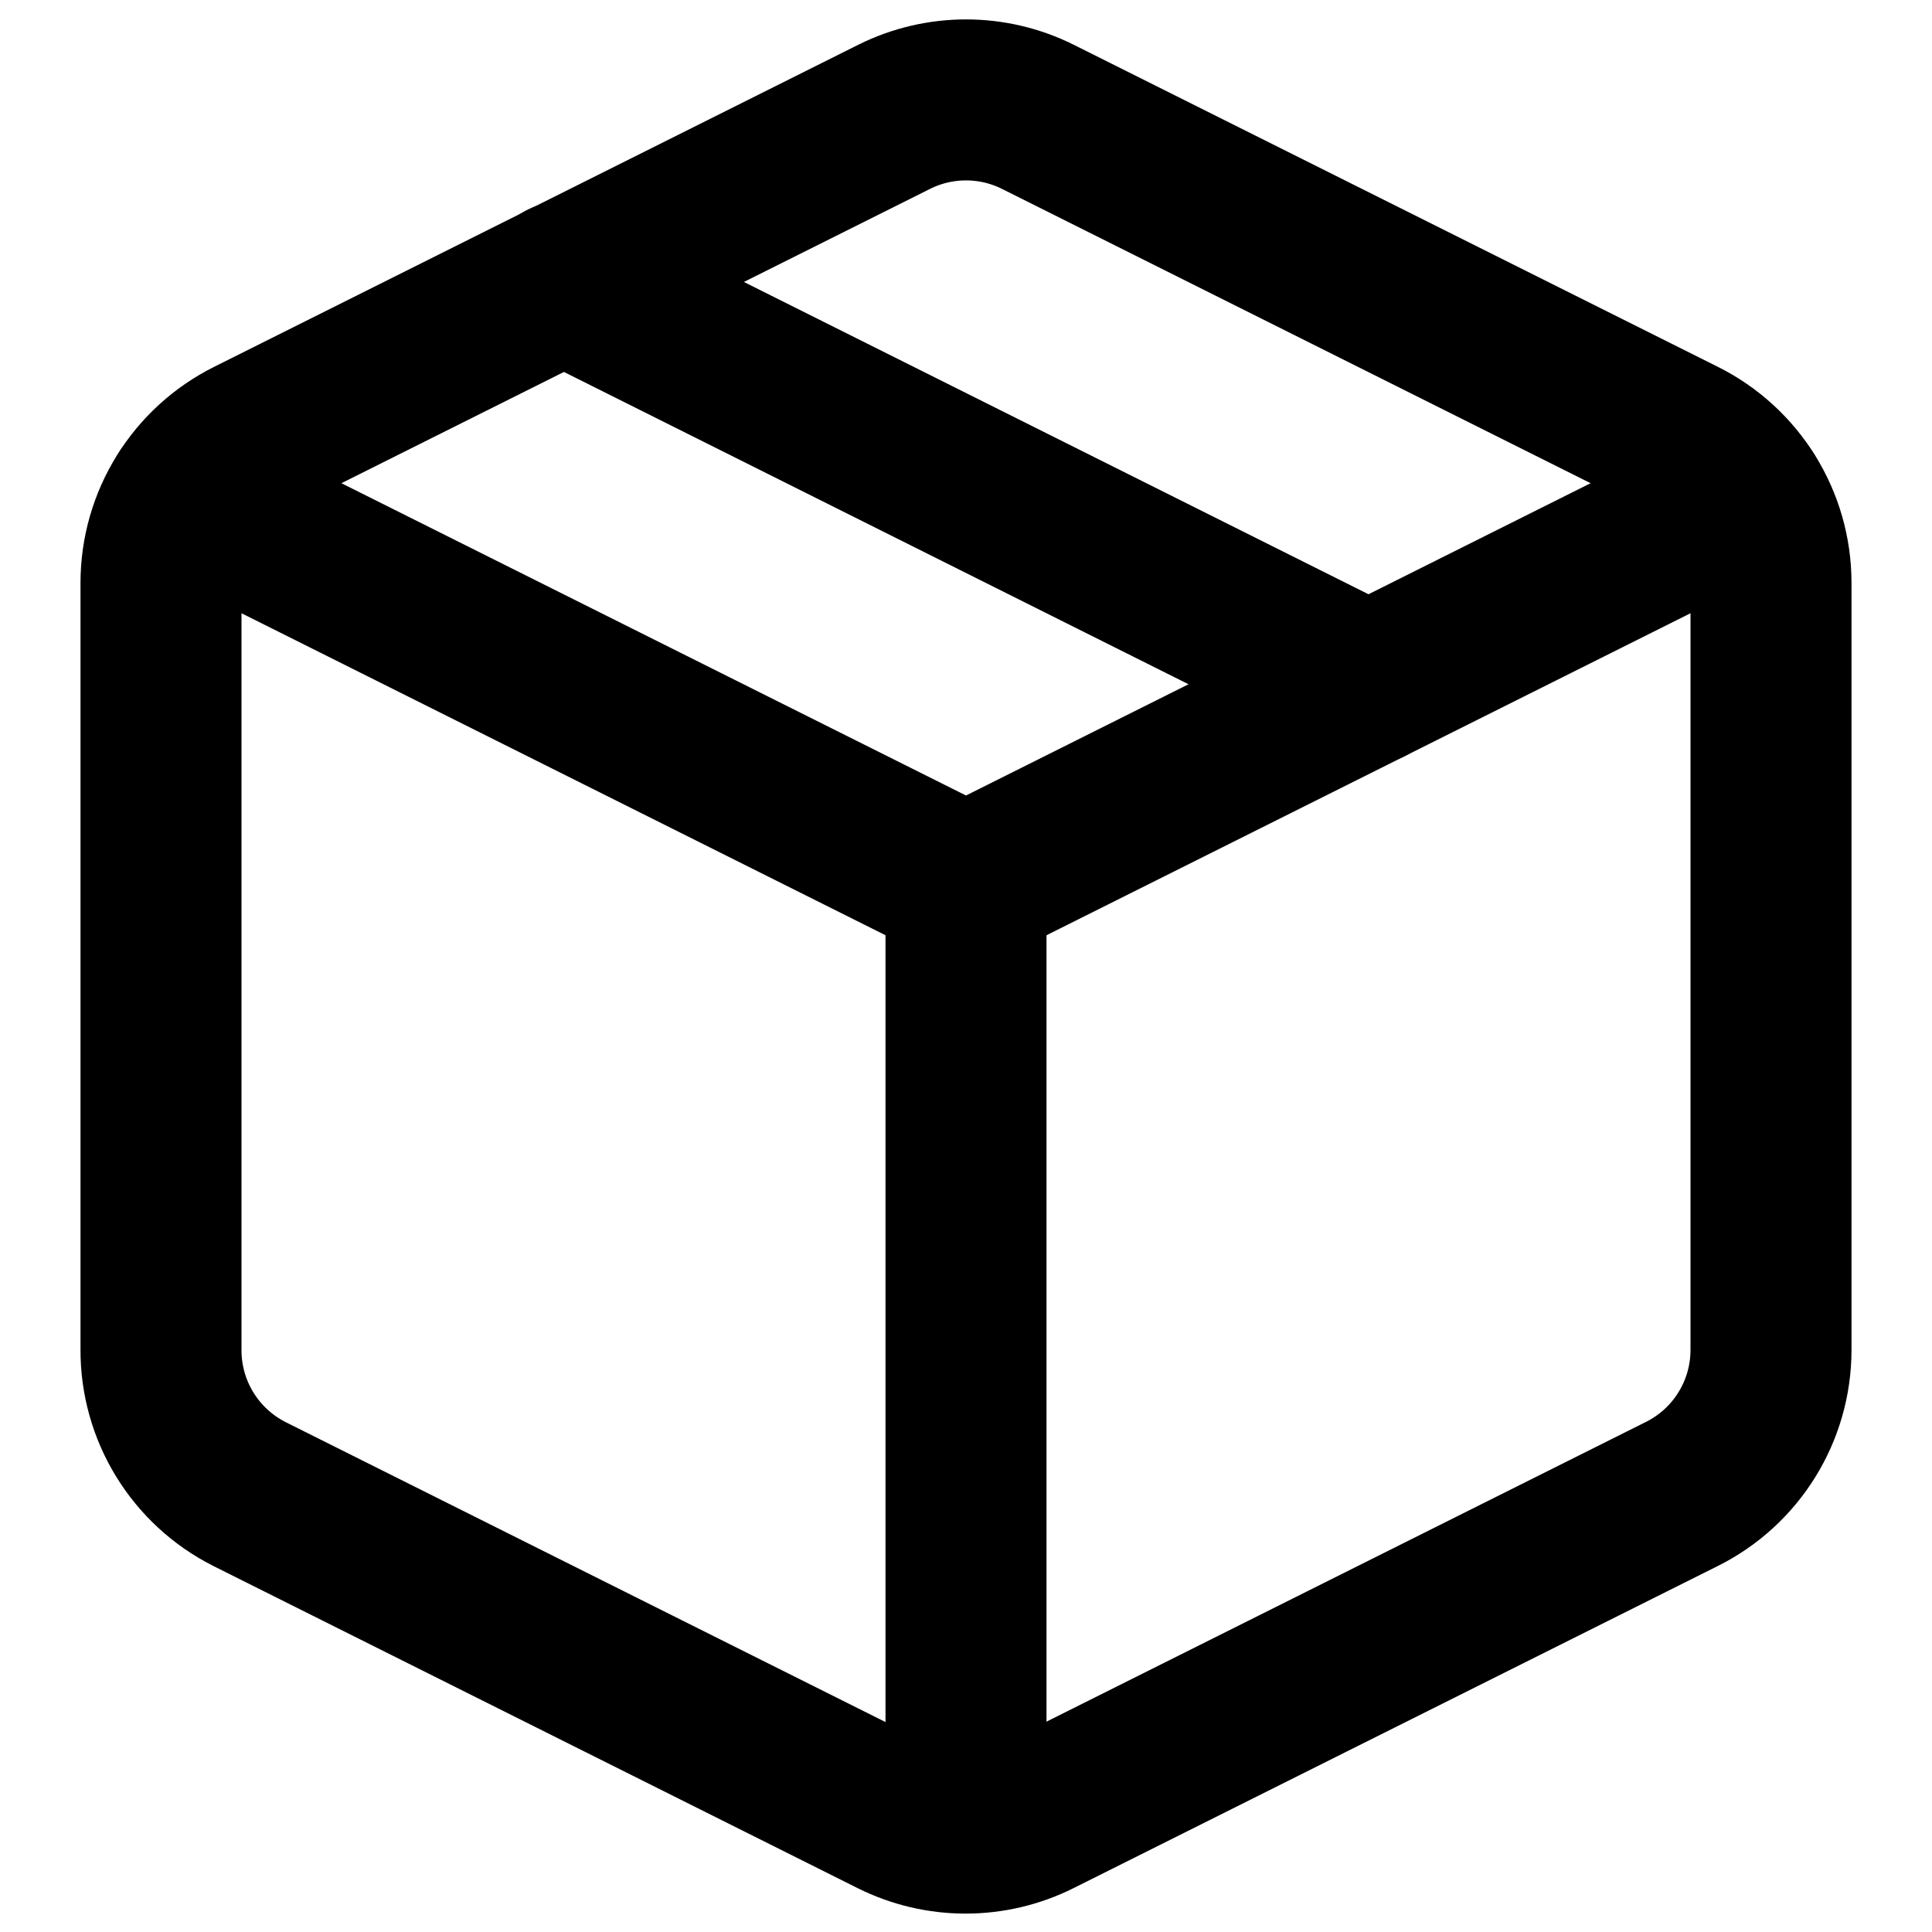
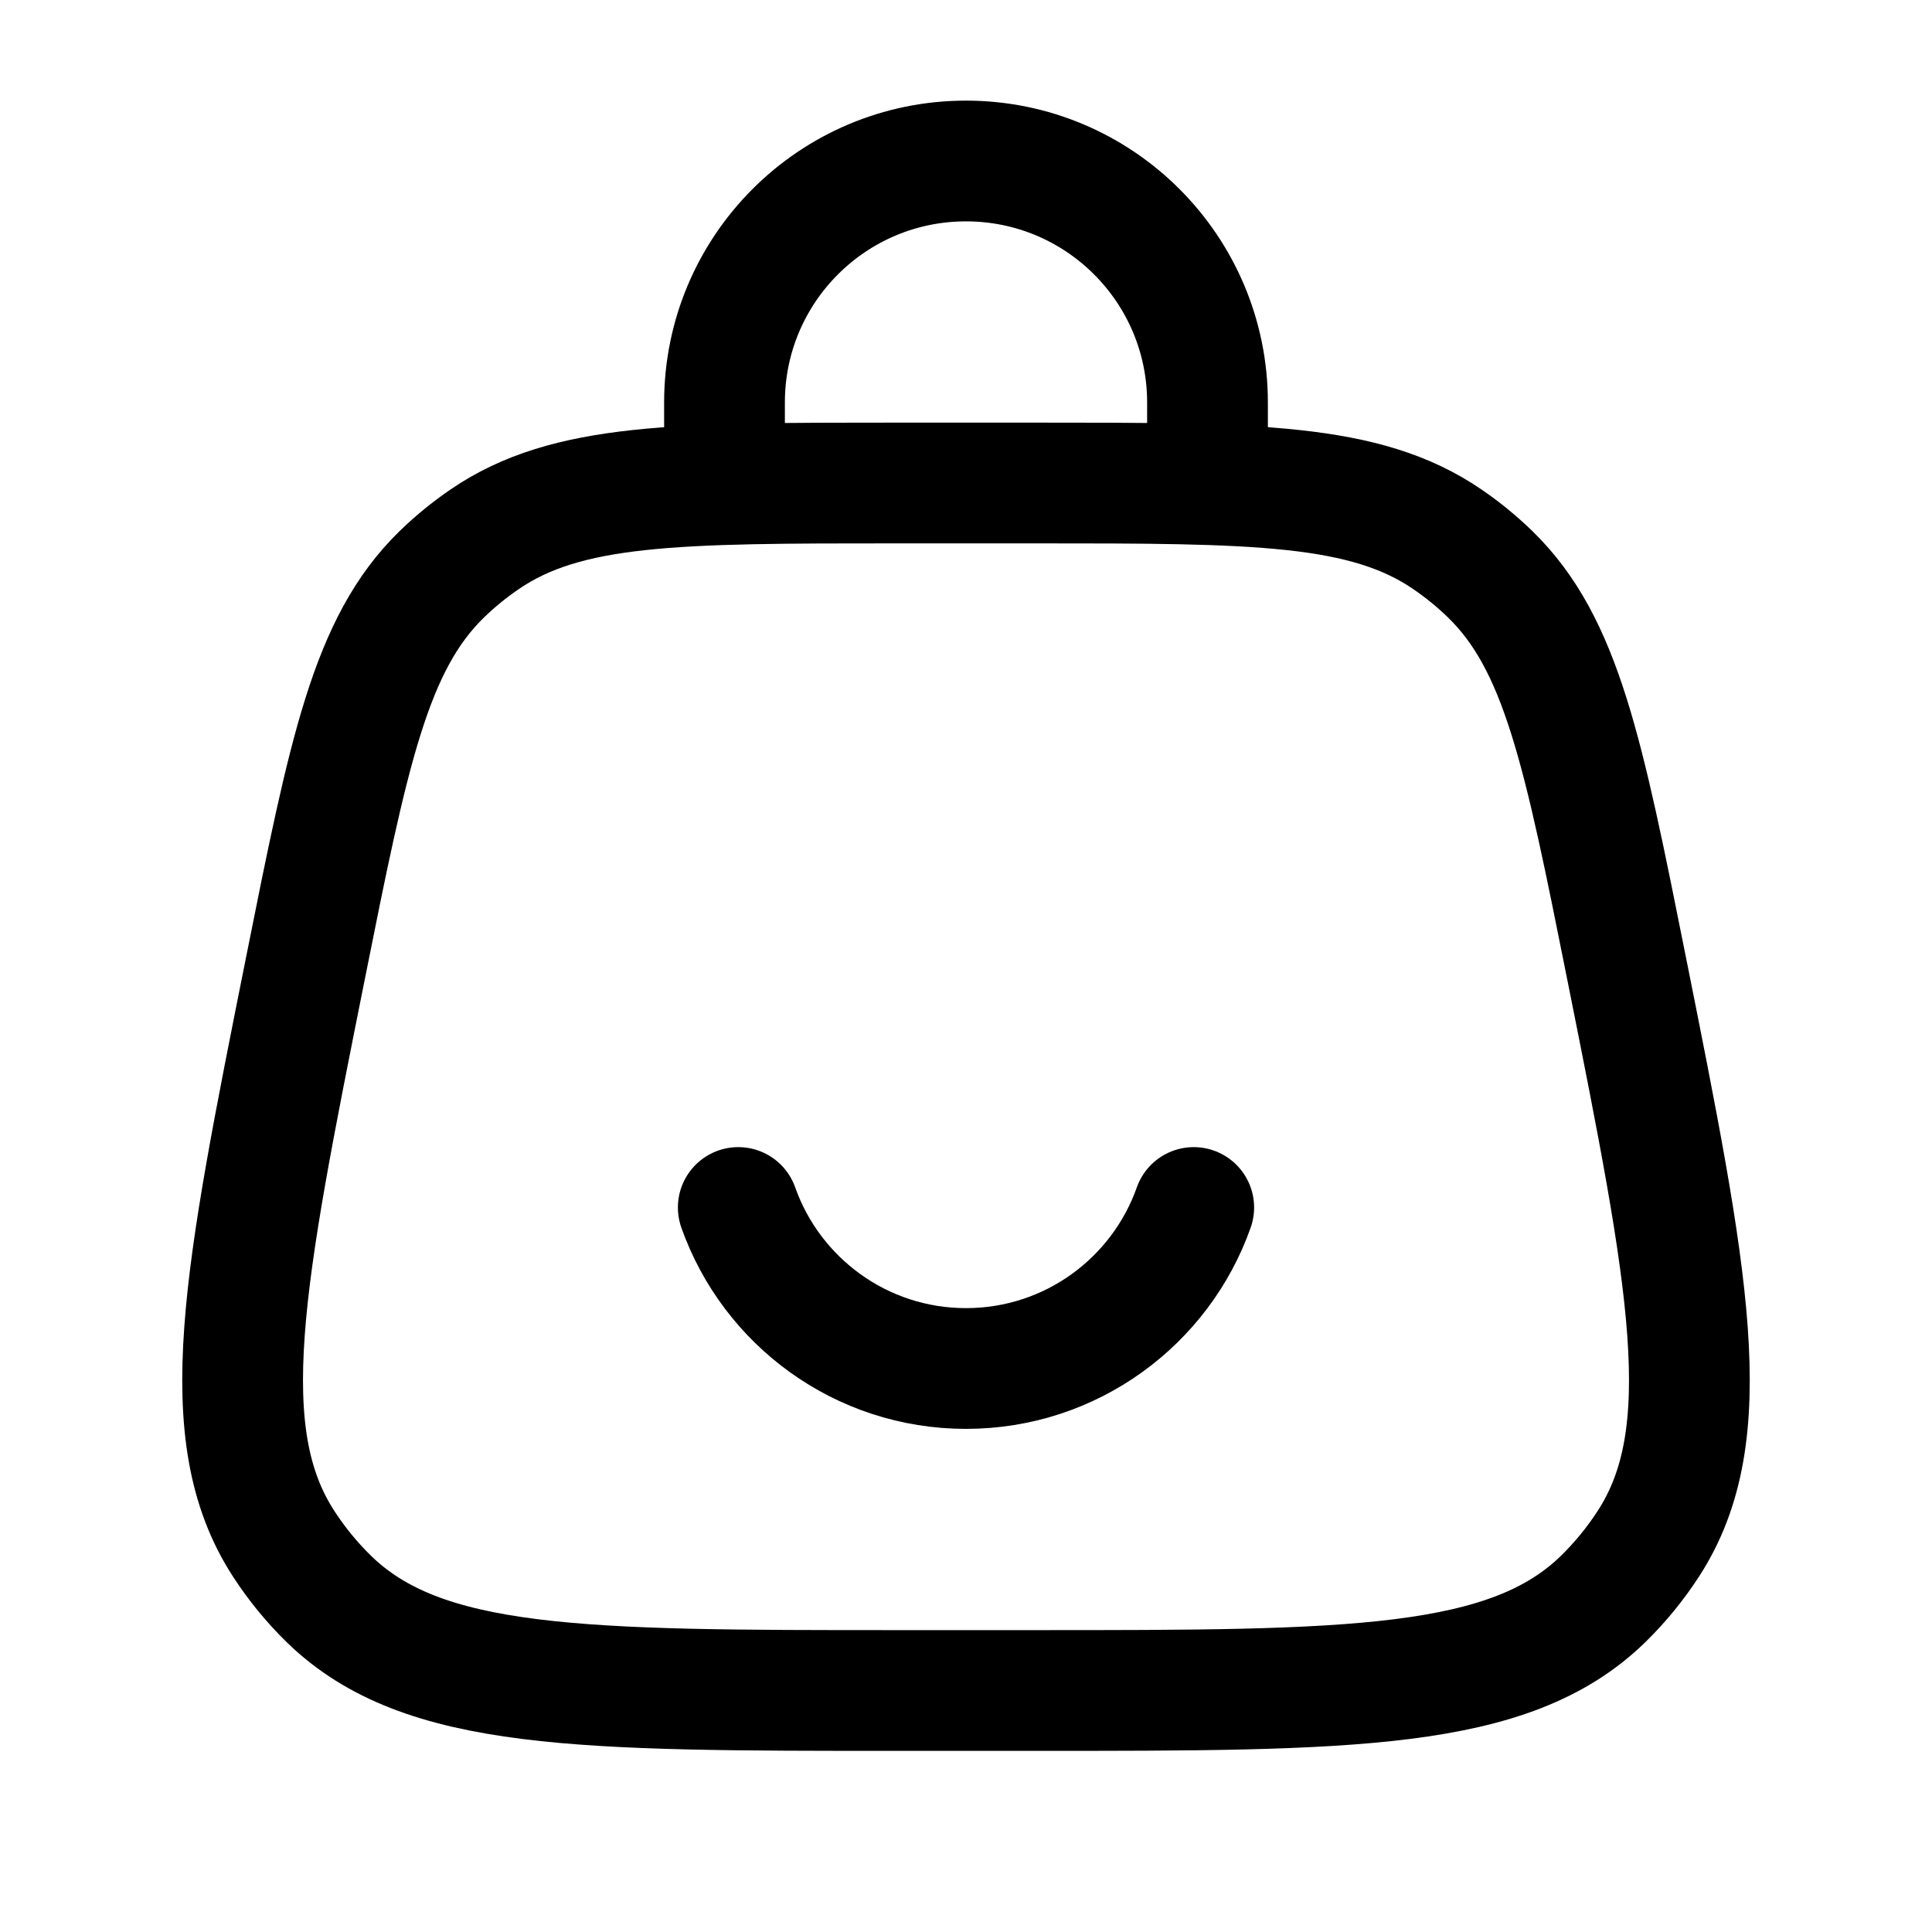
- <svg xmlns="http://www.w3.org/2000/svg" viewBox="0 0 24 24" width="24" height="24" stroke="currentColor" fill="none" stroke-width="2" stroke-linecap="round" stroke-linejoin="round">
+ <svg xmlns="http://www.w3.org/2000/svg" viewBox="0 0 24 24" fill="none">
  <defs>
    <style>
      @keyframes draw {
        0% {
          stroke-dasharray: 0, 96;
          stroke-dashoffset: 24;
        }
        100% {
          stroke-dasharray: 96, 0;
          stroke-dashoffset: 0;
        }
      }

      path {
        animation: draw 2s linear forwards;
      }
-       polyline {
-         animation: draw 2s linear forwards;
-       }
-       line {
-         animation: draw 2s linear forwards;
-       }
    </style>
  </defs>
-   <path d="M12.89 1.45l8 4A2 2 0 0 1 22 7.24v9.53a2 2 0 0 1-1.11 1.79l-8 4a2 2 0 0 1-1.79 0l-8-4a2 2 0 0 1-1.1-1.8V7.24a2 2 0 0 1 1.11-1.79l8-4a2 2 0 0 1 1.78 0z" />
-   <polyline points="2.32 6.16 12 11 21.68 6.16" />
-   <line x1="12" y1="22.76" x2="12" y2="11" />
-   <line x1="7" y1="3.5" x2="17" y2="8.5" />
+   <g id="SVGRepo_bgCarrier" stroke-width="0" />
+   <g id="SVGRepo_tracerCarrier" stroke-linecap="round" stroke-linejoin="round" />
+   <g id="SVGRepo_iconCarrier">
+     <path d="M3.794 12.029C4.331 9.343 4.6 8 5.487 7.135C5.651 6.976 5.829 6.83 6.018 6.701C7.04 6 8.41 6 11.149 6H12.851C15.591 6 16.96 6 17.982 6.701C18.171 6.83 18.349 6.976 18.513 7.135C19.4 8 19.669 9.343 20.206 12.029C20.977 15.885 21.363 17.813 20.475 19.179C20.314 19.427 20.127 19.655 19.916 19.862C18.75 21 16.784 21 12.851 21H11.149C7.216 21 5.25 21 4.084 19.862C3.873 19.655 3.686 19.427 3.525 19.179C2.637 17.813 3.023 15.885 3.794 12.029Z" stroke="currentColor" stroke-width="1.5" />
+     <path d="M9 6V5C9 3.343 10.343 2 12 2C13.657 2 15 3.343 15 5V6" stroke="currentColor" stroke-width="1.5" stroke-linecap="round" />
+     <path d="M9.171 15C9.583 16.165 10.694 17 12 17C13.306 17 14.418 16.165 14.829 15" stroke="currentColor" stroke-width="1.5" stroke-linecap="round" />
+   </g>
</svg>
